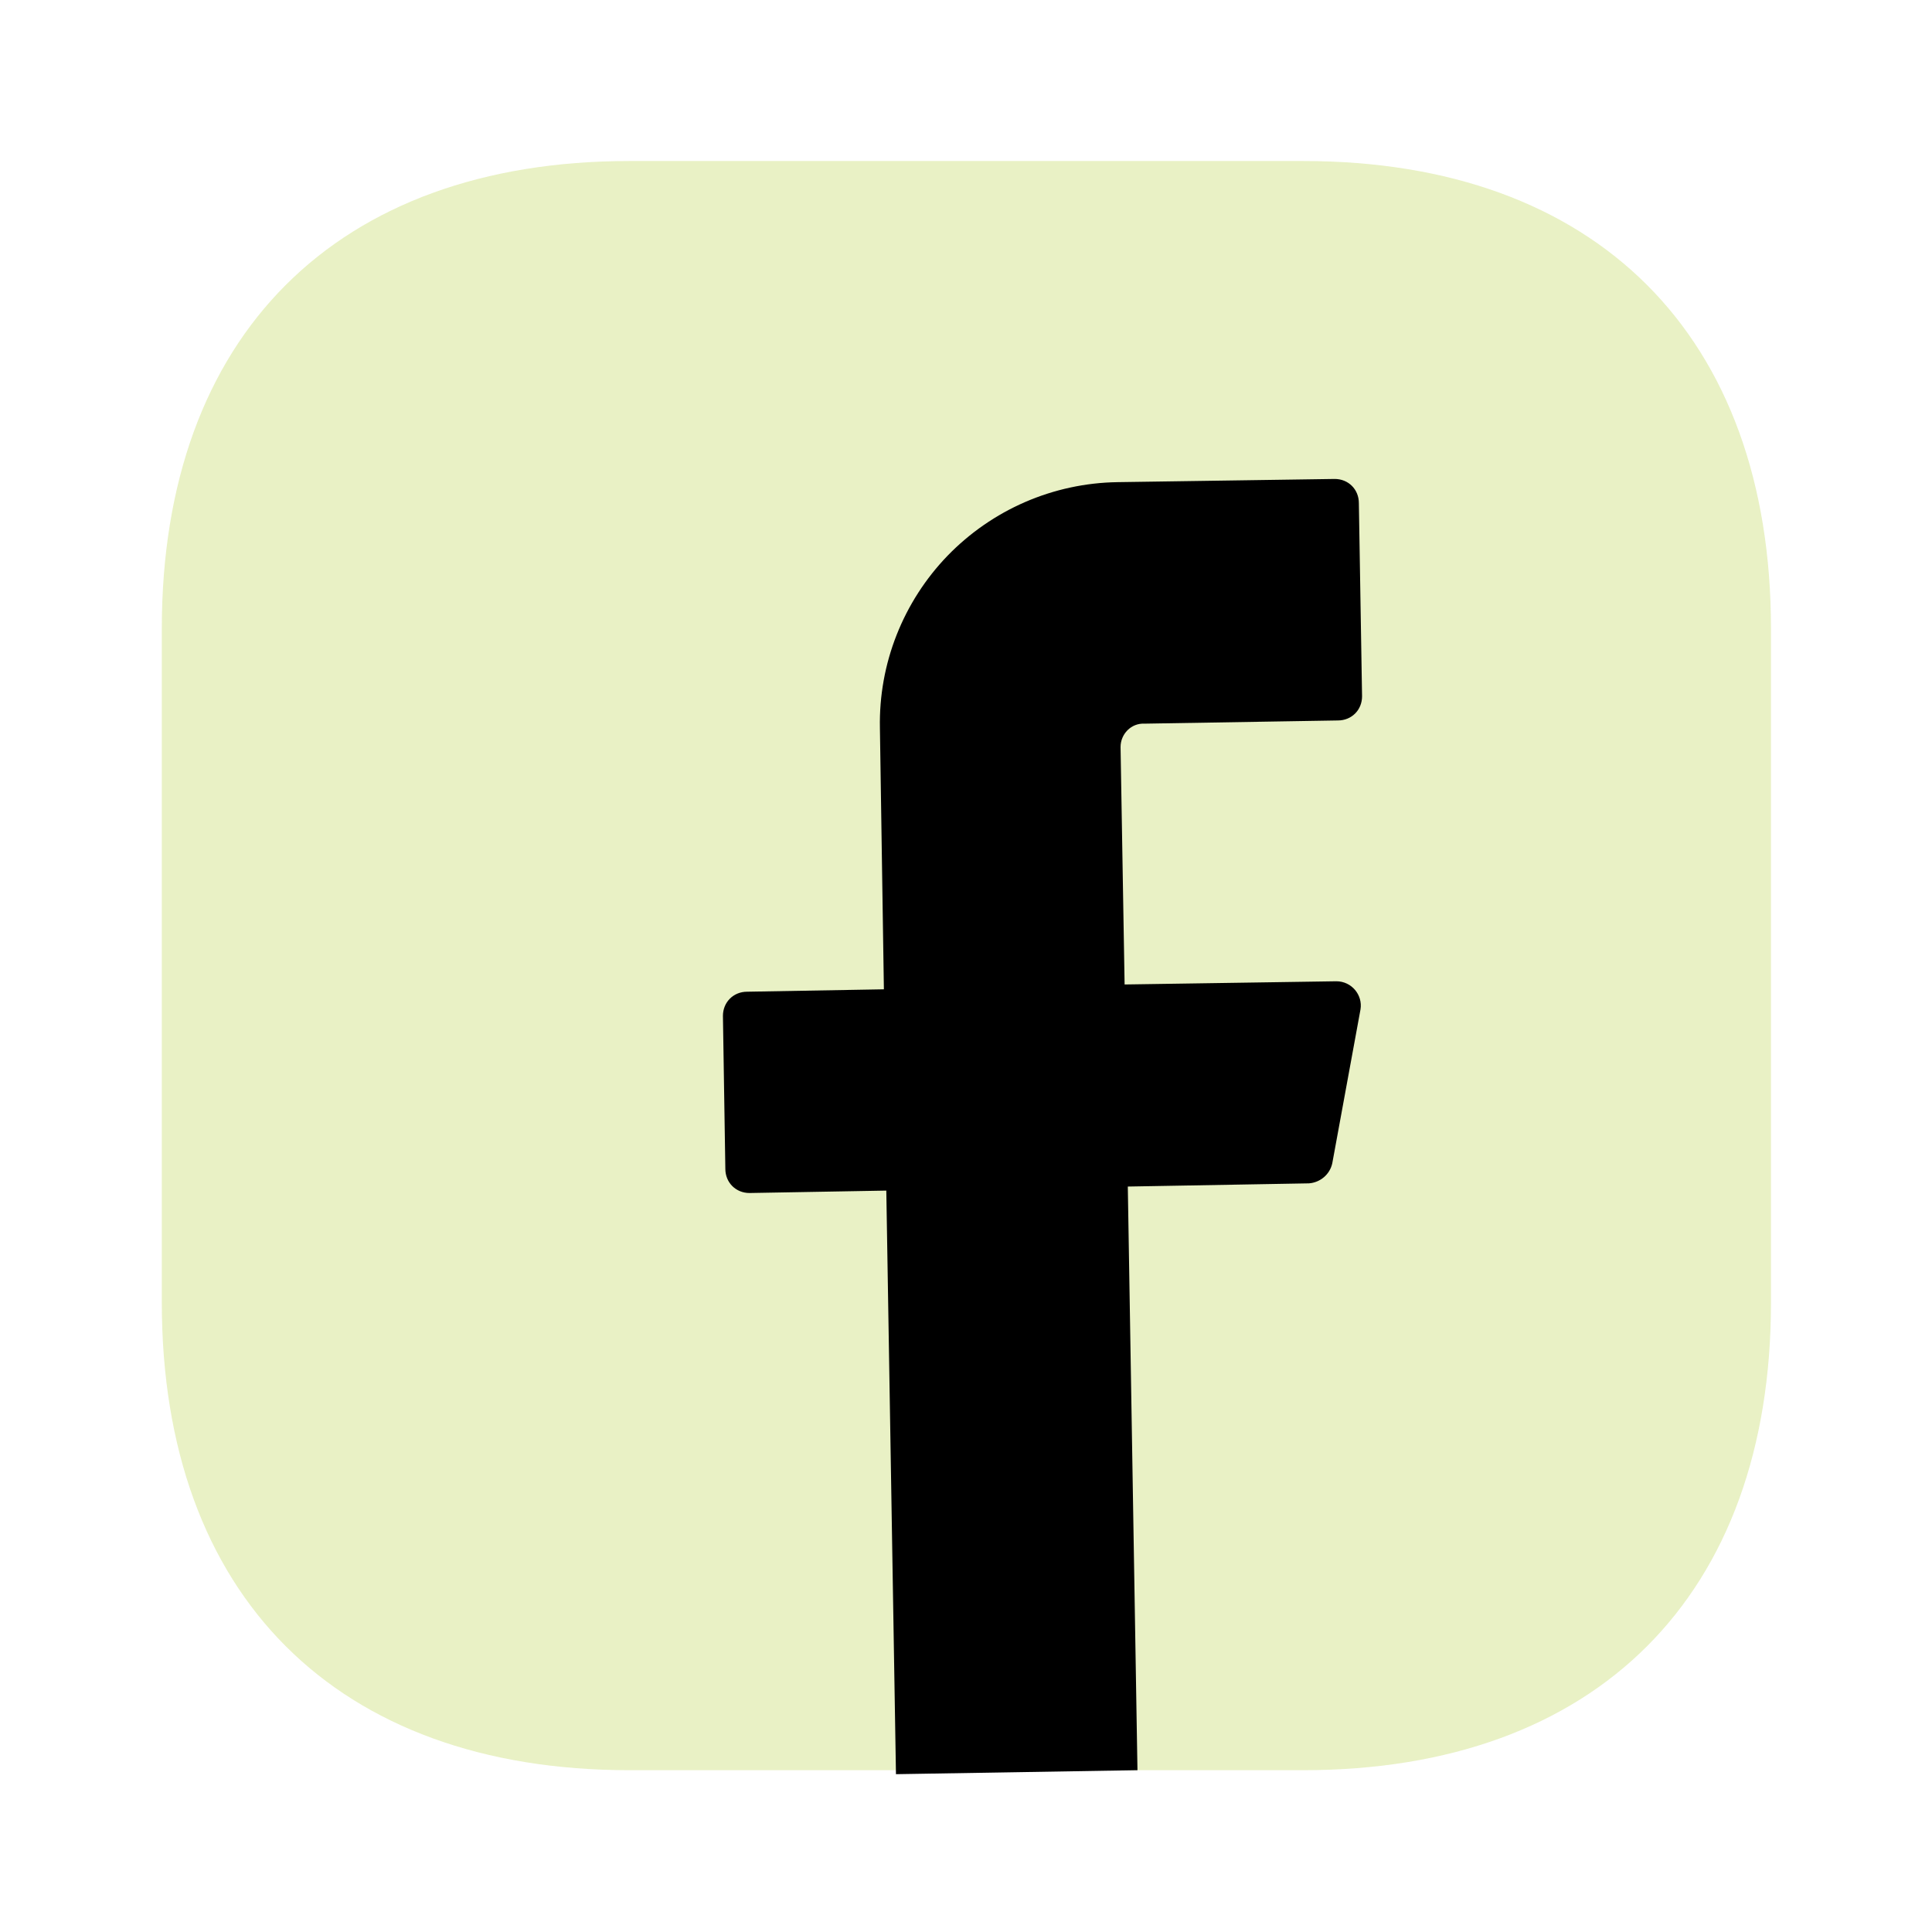
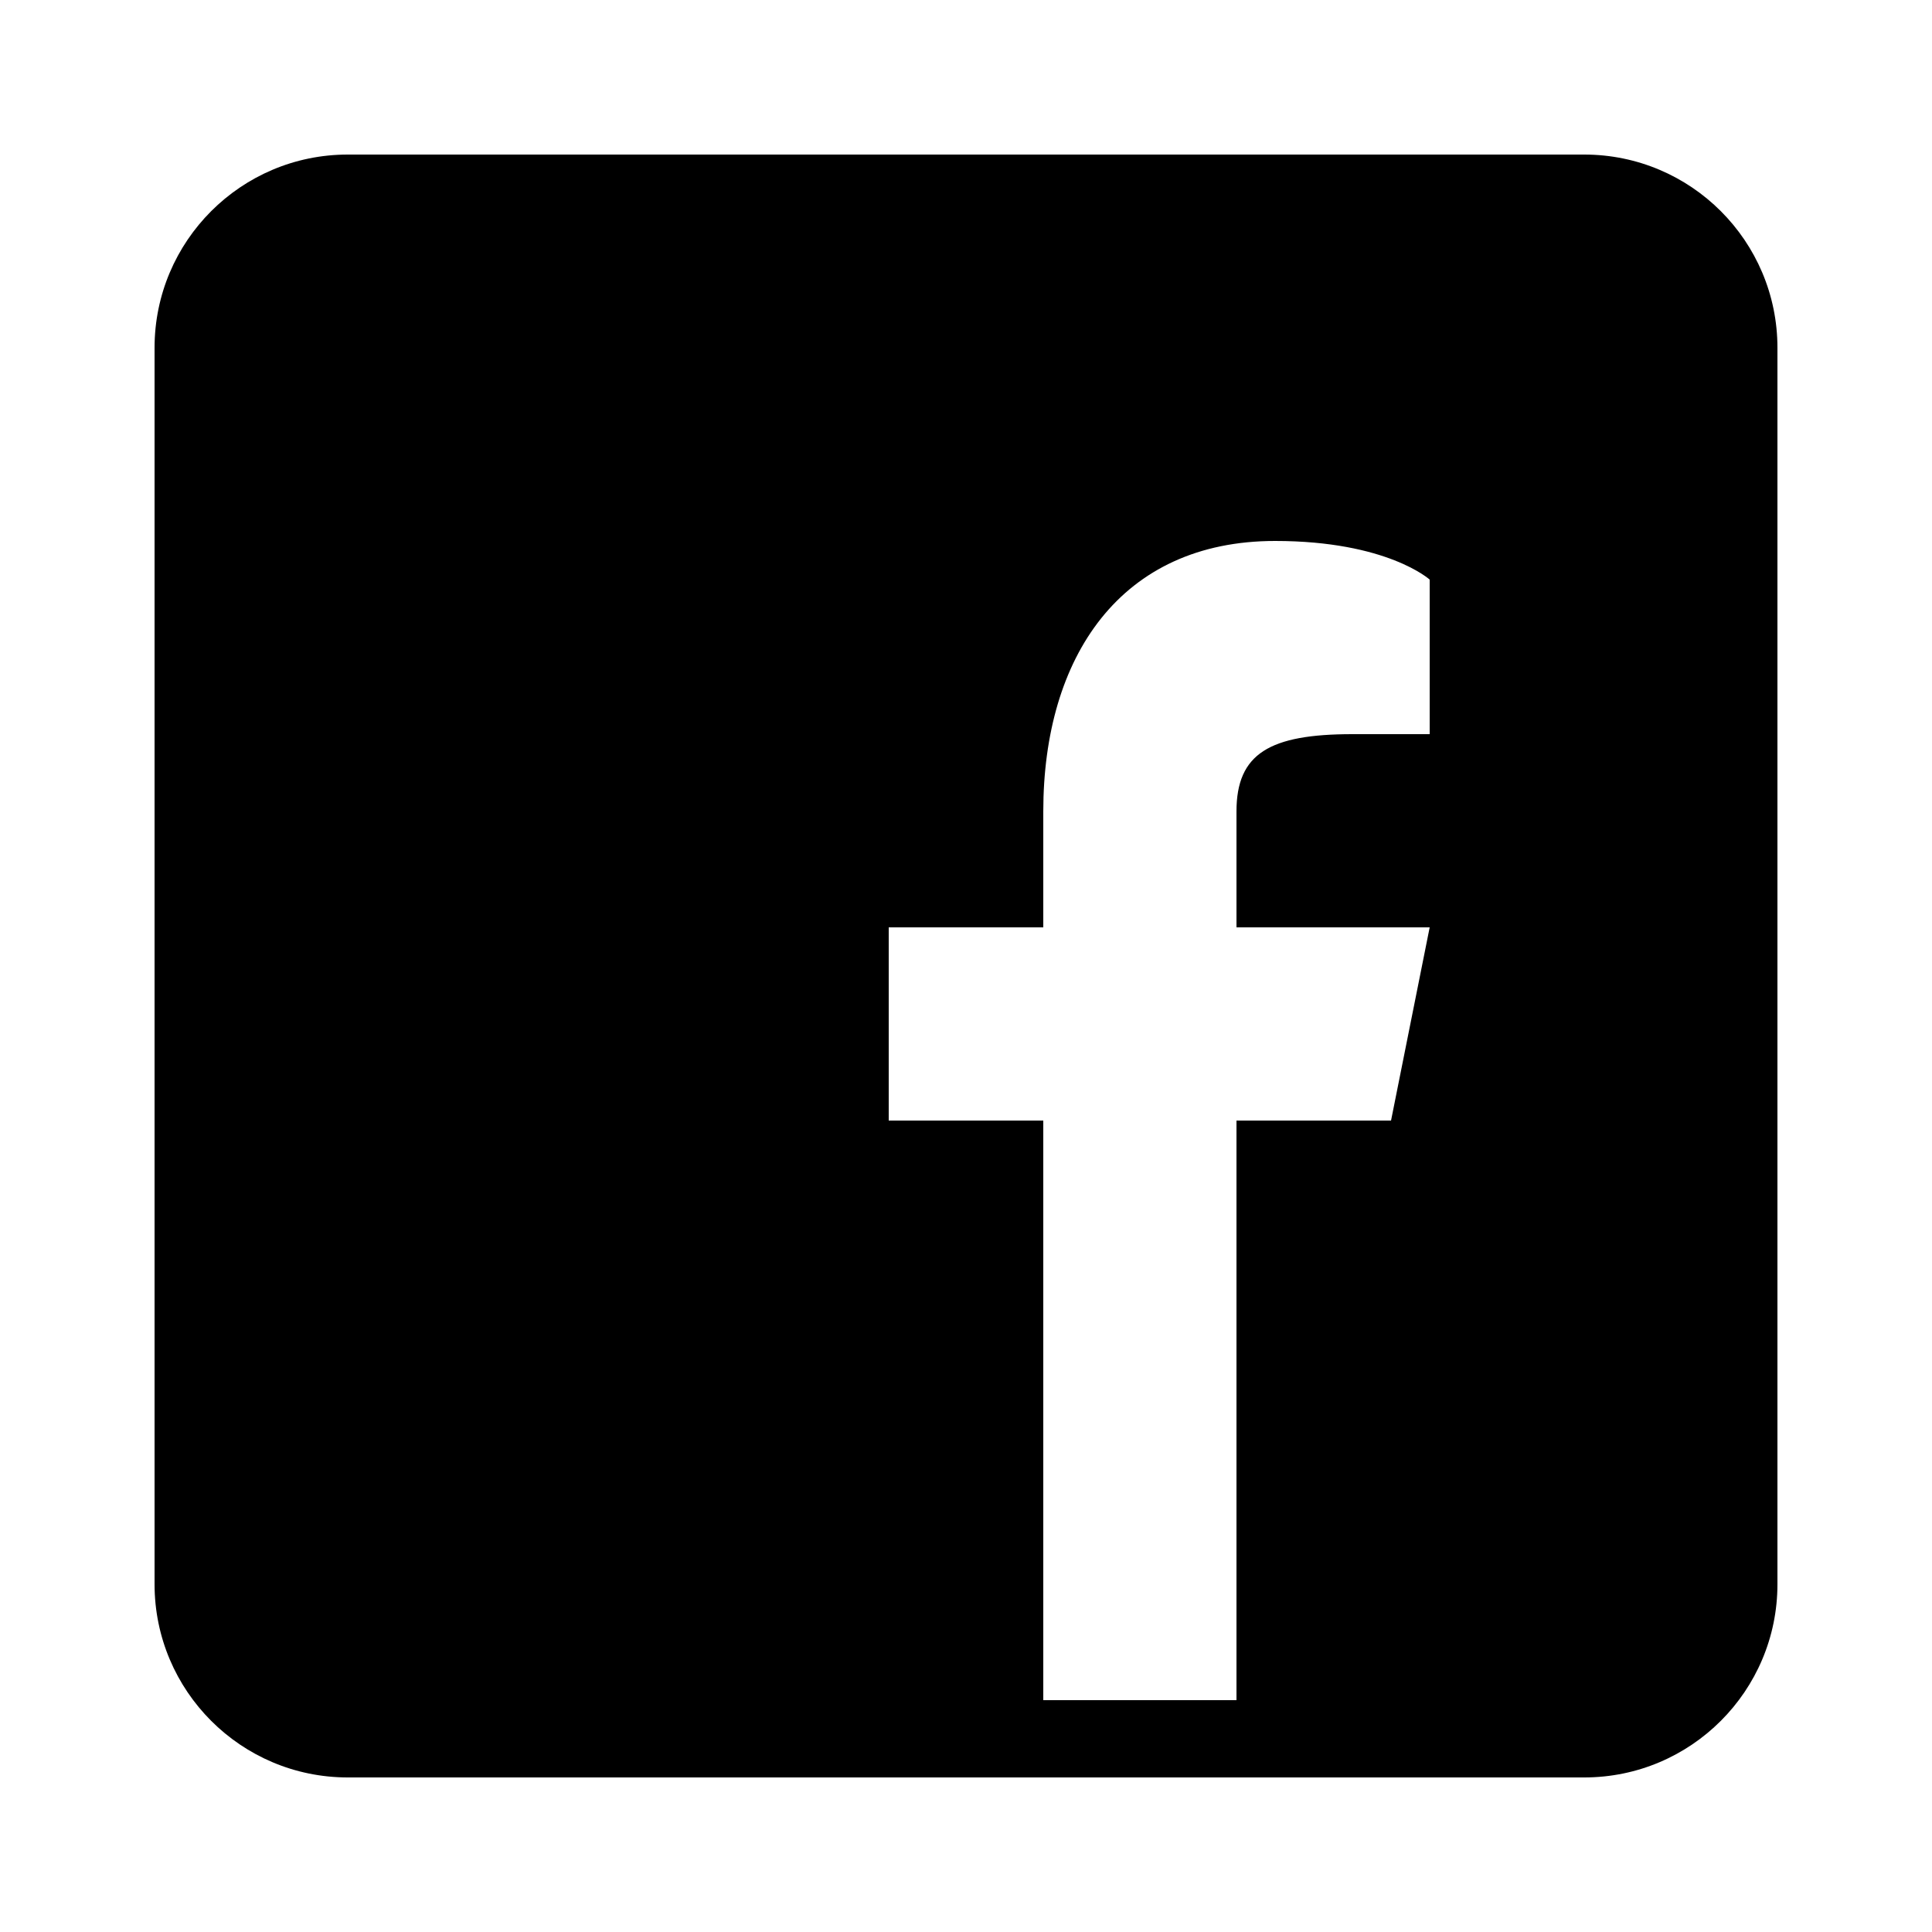
- <svg xmlns="http://www.w3.org/2000/svg" width="32" height="32" viewBox="0 0 32 32" fill="none">
-   <path opacity="0.4" d="M21.586 2.667H10.426C5.573 2.667 2.68 5.56 2.68 10.413V21.573C2.68 26.427 5.573 29.32 10.426 29.32H21.586C26.44 29.32 29.333 26.427 29.333 21.573V10.413C29.333 5.56 26.44 2.667 21.586 2.667Z" fill="#C7DC6D" />
-   <path d="M18.56 12.373L18.627 16.306L22.134 16.253C22.387 16.253 22.574 16.48 22.534 16.72L22.067 19.266C22.027 19.453 21.867 19.586 21.68 19.6L18.68 19.653L18.84 29.32L14.84 29.386L14.68 19.72L12.414 19.76C12.187 19.76 12.014 19.586 12.014 19.36L11.974 16.826C11.974 16.6 12.147 16.426 12.374 16.426L14.64 16.386L14.574 12.053C14.564 11.528 14.658 11.005 14.851 10.516C15.044 10.027 15.331 9.581 15.696 9.203C16.062 8.826 16.498 8.524 16.98 8.315C17.463 8.106 17.981 7.994 18.507 7.986L22.107 7.933C22.334 7.933 22.507 8.106 22.507 8.333L22.56 11.533C22.56 11.76 22.387 11.933 22.16 11.933L18.96 11.986C18.734 11.973 18.56 12.16 18.56 12.373Z" fill="black" />
+ <svg xmlns="http://www.w3.org/2000/svg" x="0px" y="0px" width="30" height="30" viewBox="0 0 50 50">
+   <path d="M41,4H9C6.24,4,4,6.24,4,9v32c0,2.76,2.24,5,5,5h32c2.76,0,5-2.24,5-5V9C46,6.24,43.76,4,41,4z M37,19h-2c-2.14,0-3,0.5-3,2 v3h5l-1,5h-4v15h-5V29h-4v-5h4v-3c0-4,2-7,6-7c2.9,0,4,1,4,1V19z" />
</svg>
